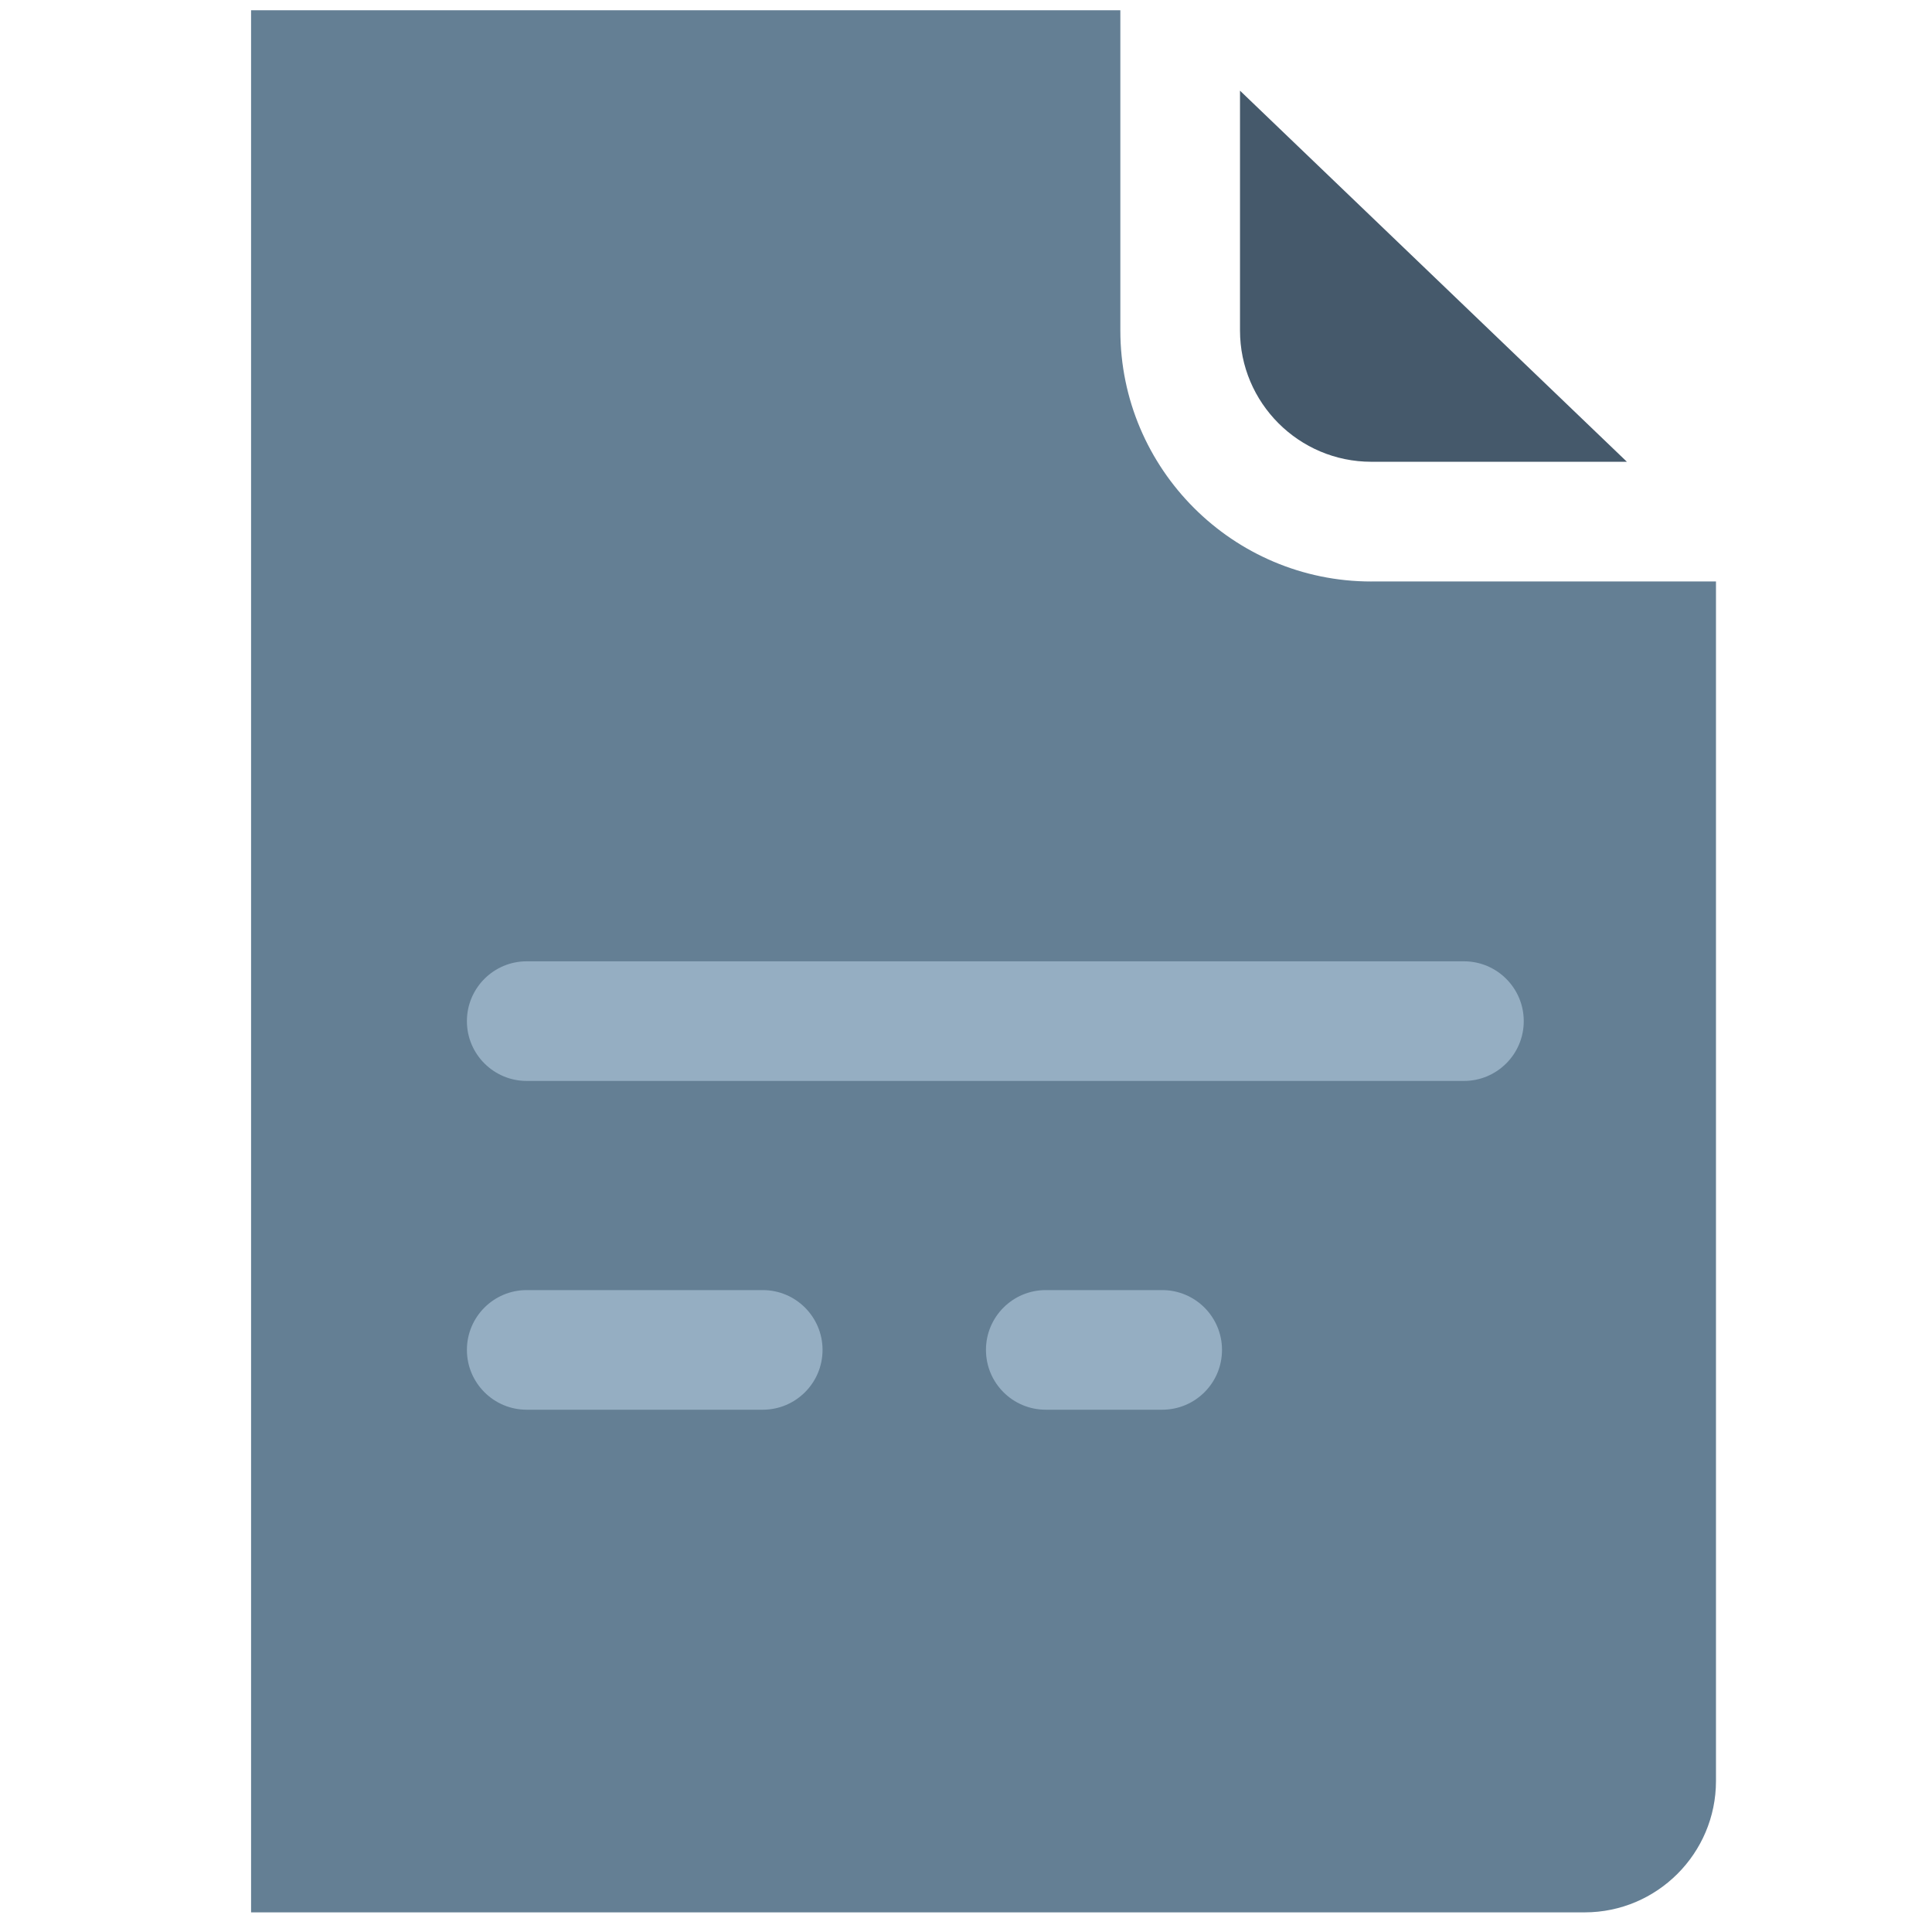
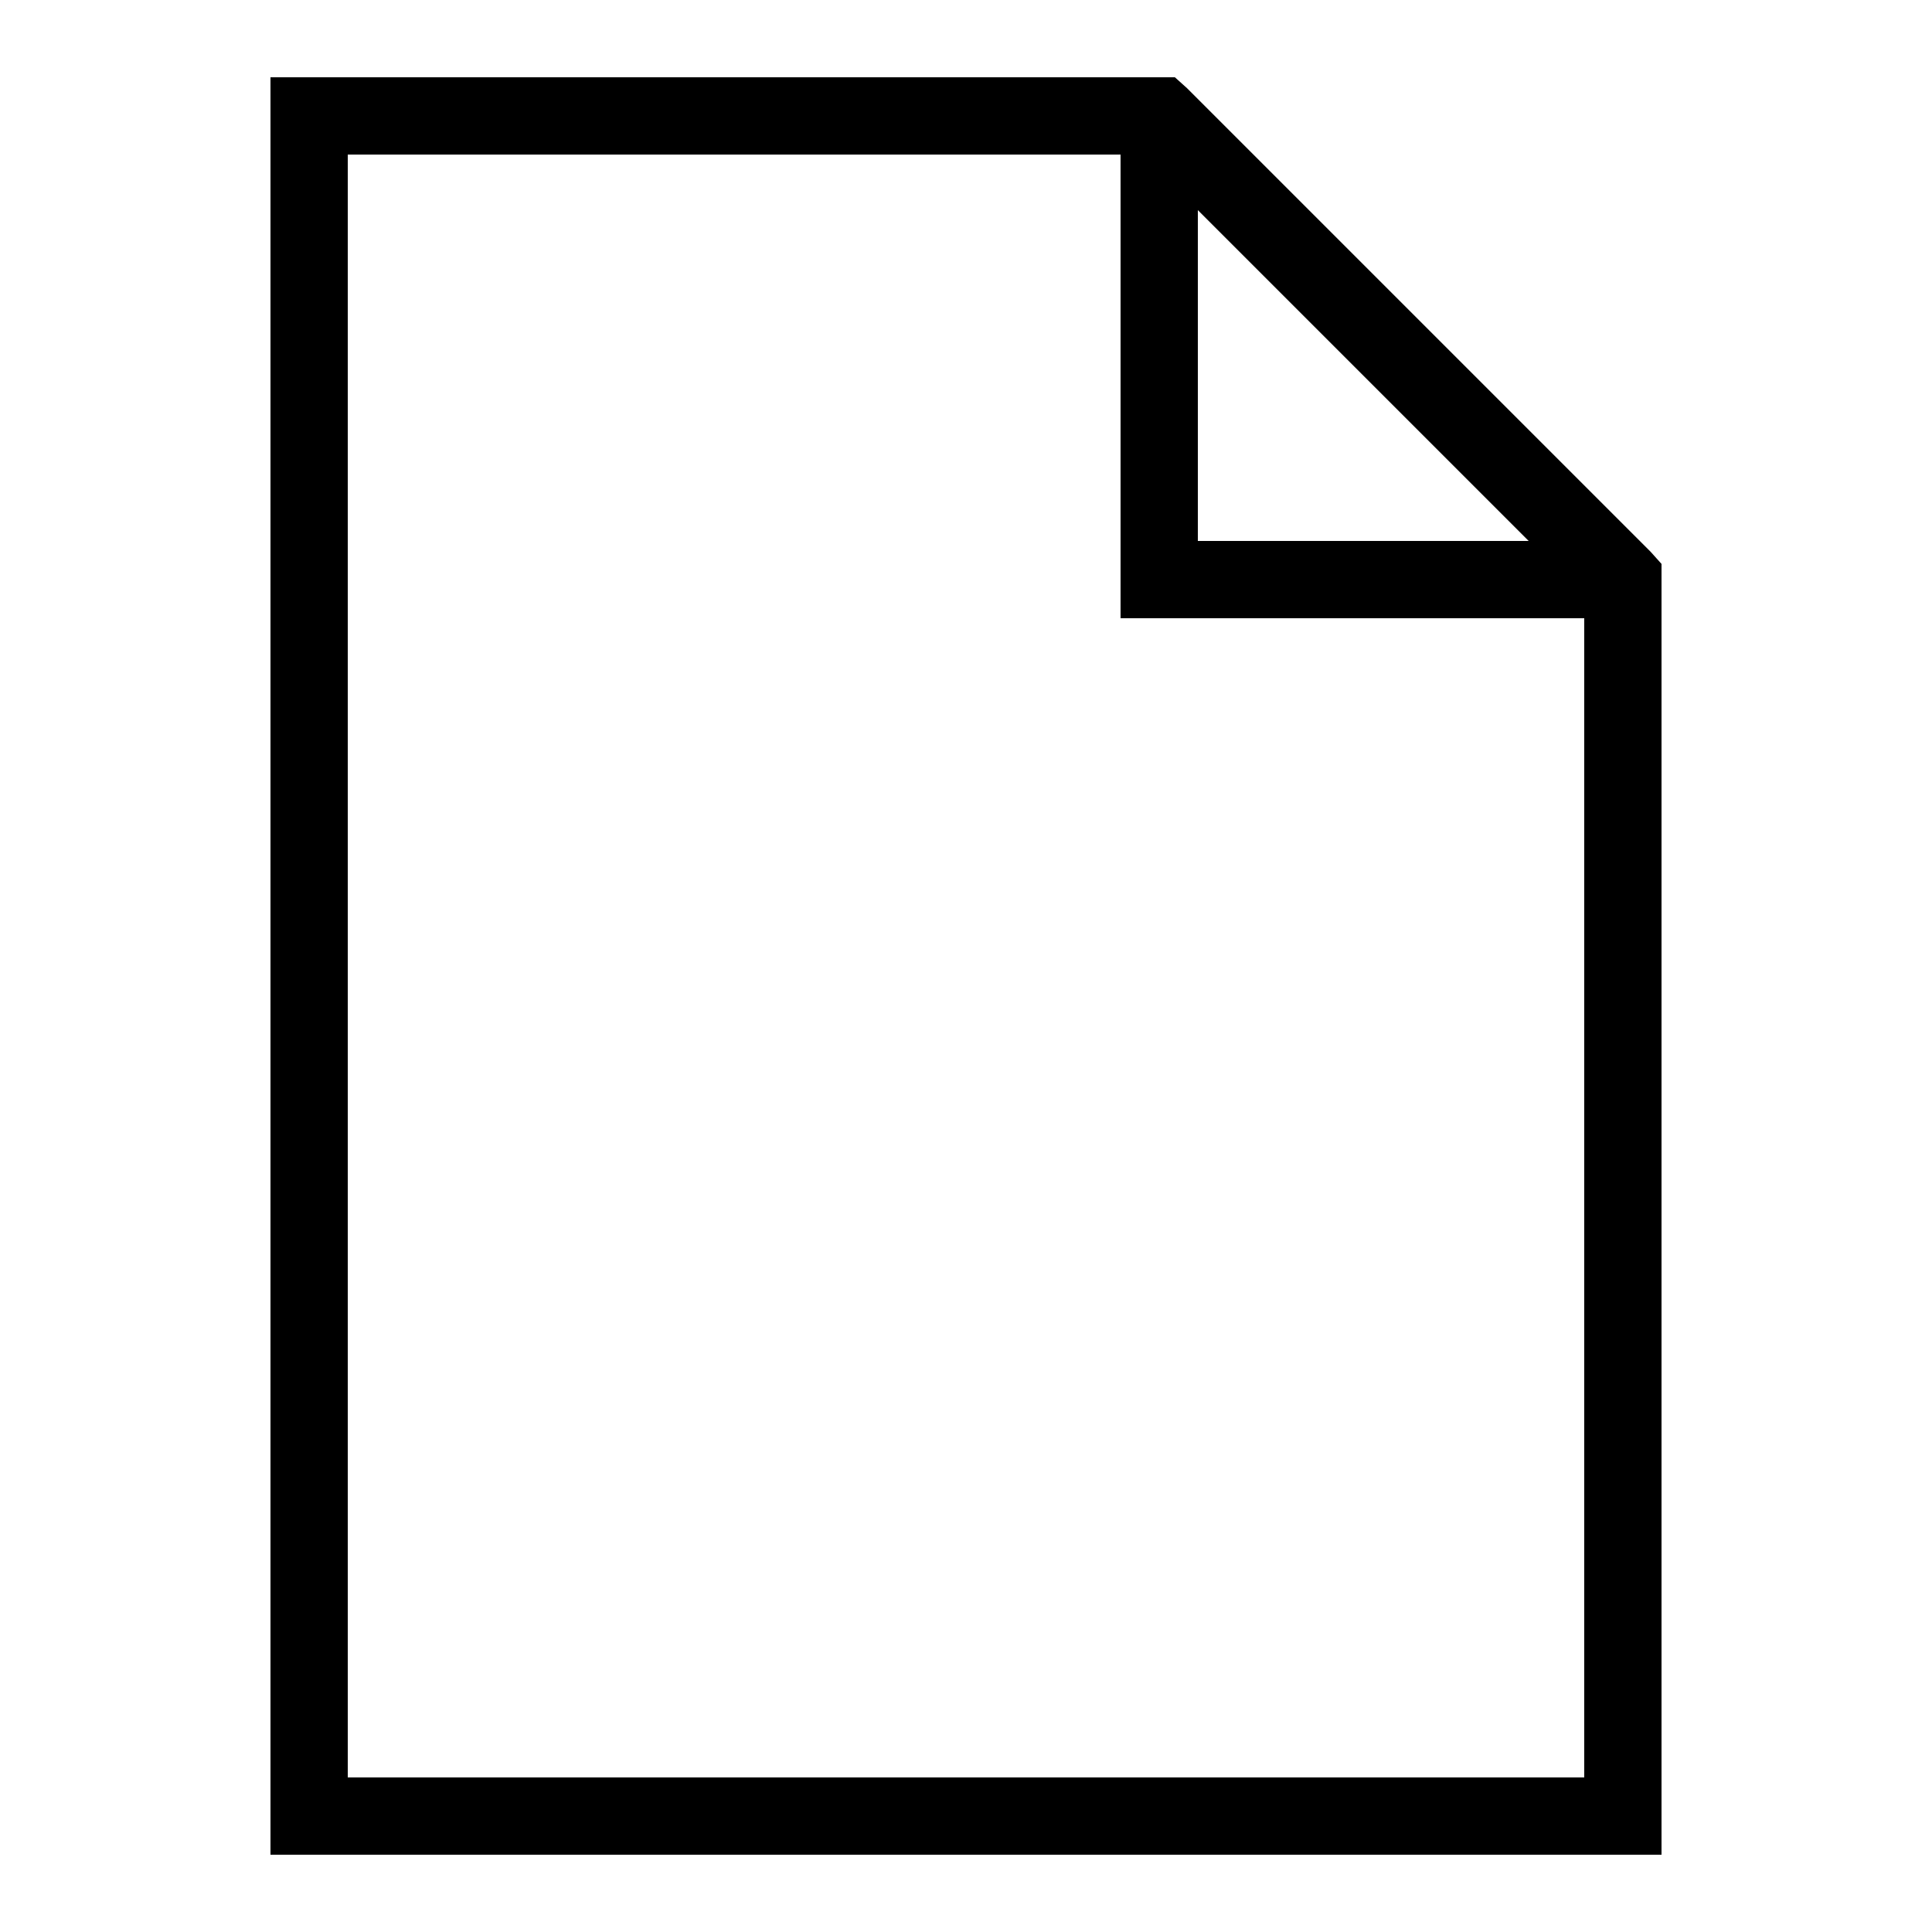
- <svg xmlns="http://www.w3.org/2000/svg" enable-background="new 0 0 91 91" height="91px" id="Layer_1" version="1.1" viewBox="0 0 91 91" width="91px" xml:space="preserve">
-   <g>
-     <g>
-       <path d="M64.59,27.389c-6.518,0-11.82-5.304-11.82-11.822V0.482H11.826v89.593H74.64    c3.409,0,6.185-2.776,6.185-6.187v-56.5H64.59z" fill="#647F94" />
-       <path d="M64.59,21.75h12.039L58.406,4.271v11.295C58.406,18.976,61.18,21.75,64.59,21.75z" fill="#45596B" />
-     </g>
-     <path d="M35.925,66.4H24.809c-1.554,0-2.817-1.26-2.817-2.818c0-1.557,1.263-2.817,2.817-2.817h11.116   c1.554,0,2.818,1.261,2.818,2.817C38.743,65.141,37.479,66.4,35.925,66.4z" fill="#95AEC2" />
-     <path d="M54.74,66.4h-5.482c-1.557,0-2.818-1.26-2.818-2.818c0-1.557,1.262-2.817,2.818-2.817h5.482   c1.556,0,2.818,1.261,2.818,2.817C57.559,65.141,56.296,66.4,54.74,66.4z" fill="#95AEC2" />
-     <path d="M68.953,50.914H24.809c-1.554,0-2.817-1.261-2.817-2.817s1.263-2.818,2.817-2.818h44.144   c1.555,0,2.818,1.261,2.818,2.818S70.508,50.914,68.953,50.914z" fill="#95AEC2" />
-   </g>
+ <svg xmlns="http://www.w3.org/2000/svg" fill="#000000" viewBox="0 0 50 50" width="150px" height="150px">
+   <path d="M 7 2 L 7 48 L 43 48 L 43 14.594 L 42.719 14.281 L 30.719 2.281 L 30.406 2 Z M 9 4 L 29 4 L 29 16 L 41 16 L 41 46 L 9 46 Z M 31 5.438 L 39.562 14 L 31 14 Z" />
</svg>
